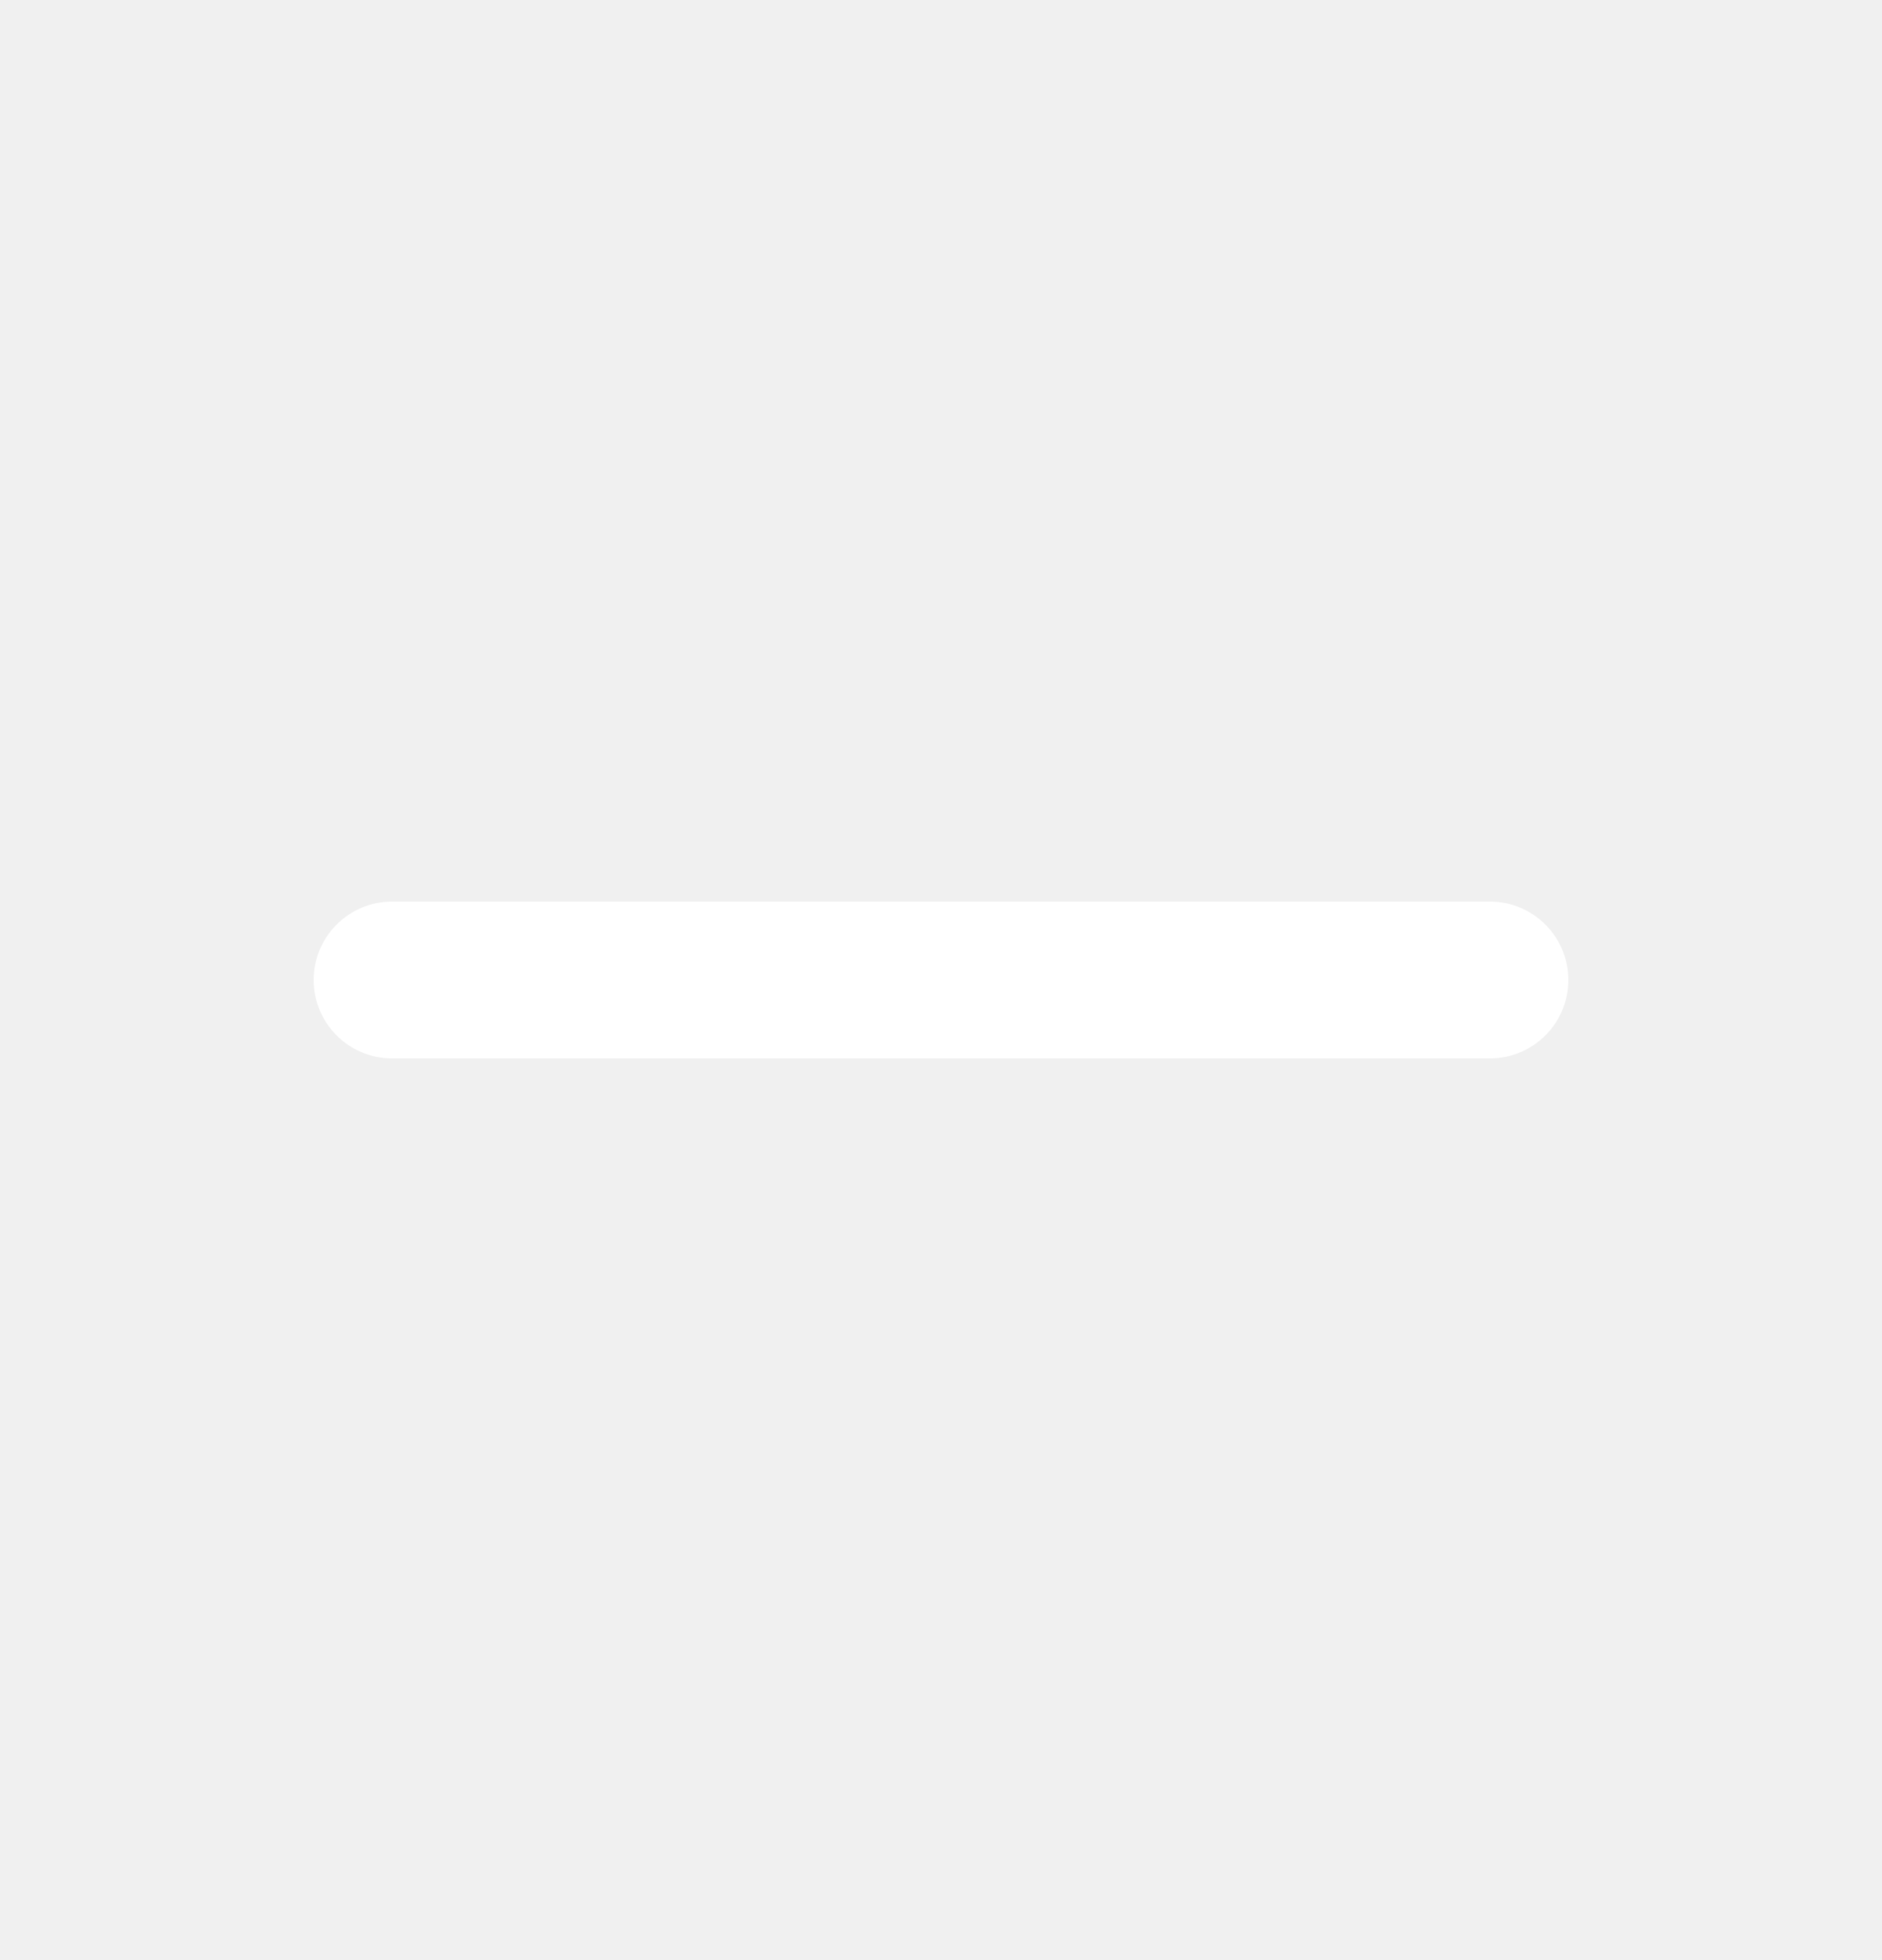
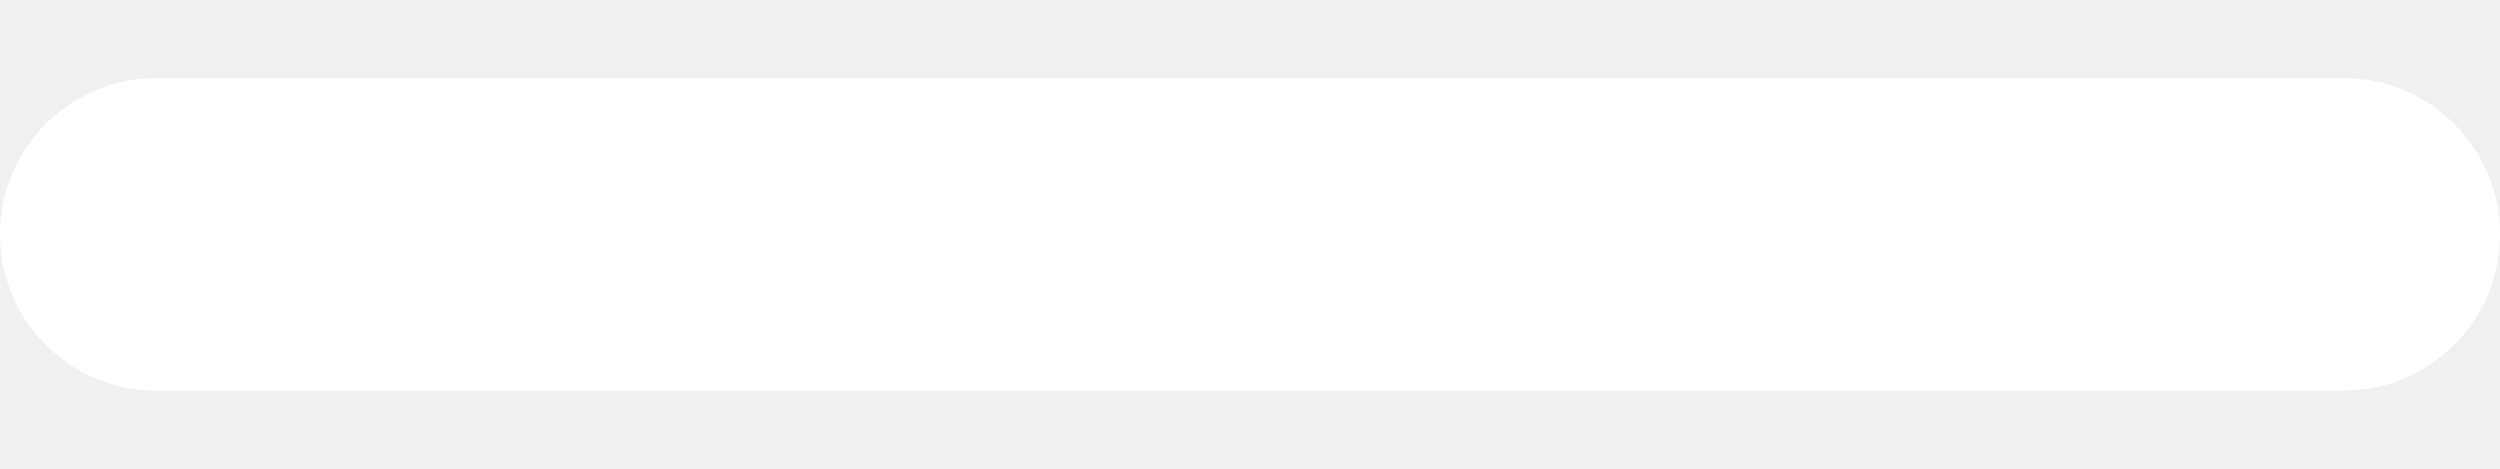
- <svg xmlns="http://www.w3.org/2000/svg" width="24" height="25" viewBox="0 0 24 25" fill="none">
-   <path fill-rule="evenodd" clip-rule="evenodd" d="M4 12.5C4 11.948 4.448 11.5 5 11.5H19C19.552 11.5 20 11.948 20 12.5C20 13.052 19.552 13.5 19 13.5H5C4.448 13.5 4 13.052 4 12.5Z" fill="white" />
+ <svg xmlns="http://www.w3.org/2000/svg" width="16" height="3" viewBox="0 0 16 3" fill="none">
+   <path fill-rule="evenodd" clip-rule="evenodd" d="M0 1.5C0 0.948 0.448 0.5 1 0.5H15C15.552 0.5 16 0.948 16 1.5C16 2.052 15.552 2.5 15 2.5H1C0.448 2.5 0 2.052 0 1.5Z" fill="white" />
</svg>
